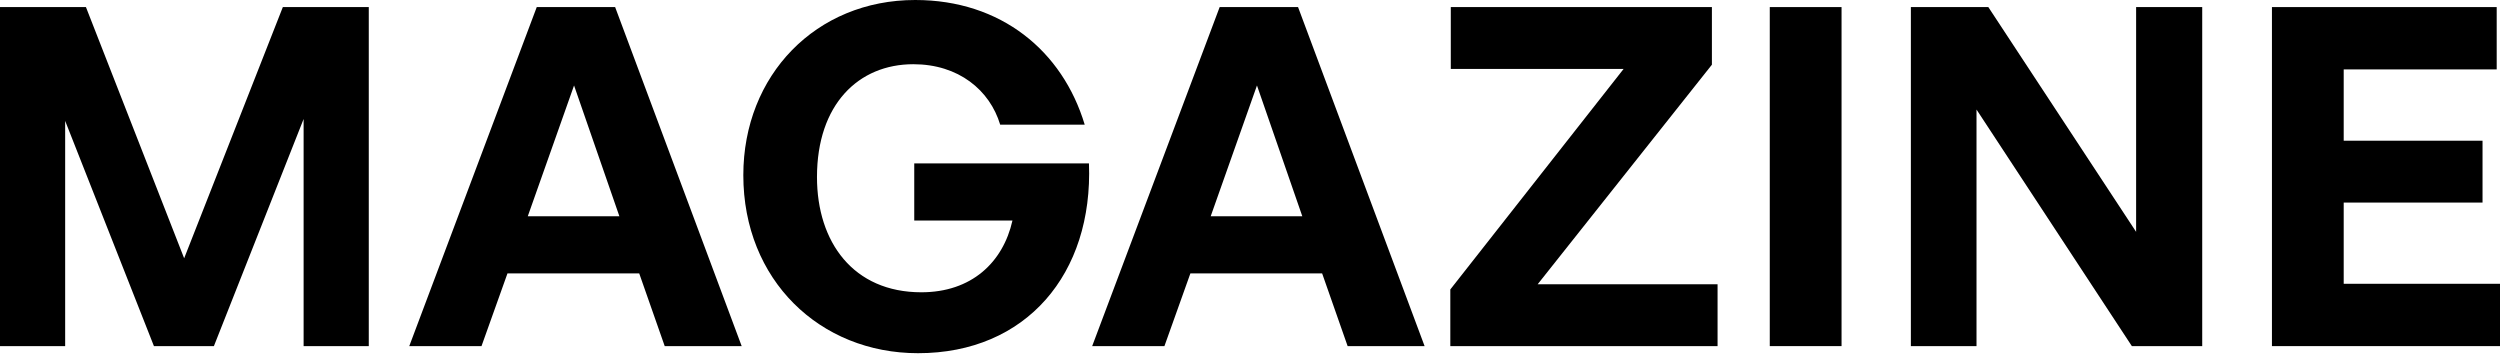
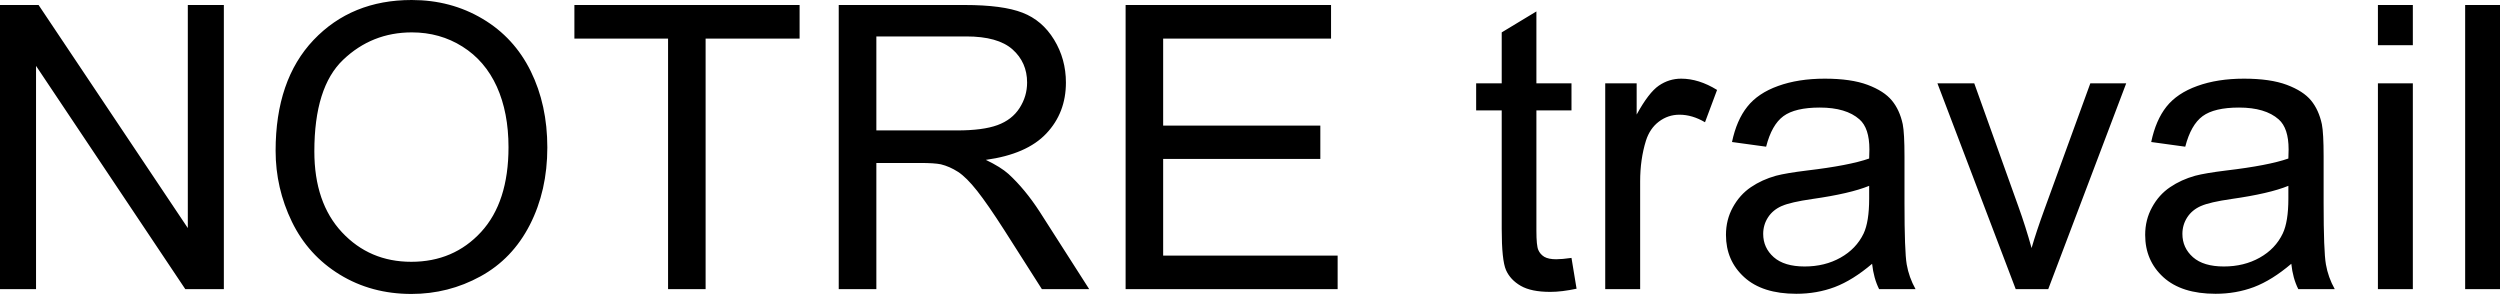
- <svg xmlns="http://www.w3.org/2000/svg" width="1520" height="215" viewBox="0 0 1520 215" fill="none">
-   <path d="M93.591 210.436H130.051L184.598 72.347V210.436H224.217V4.306H171.966L111.965 157.038L52.25 4.306H0V210.436H39.618V73.495L93.591 210.436Z" fill="black" />
-   <path d="M404.145 210.436H450.941L374.001 4.306H326.344L248.83 210.436H292.755L308.545 166.225H388.642L404.145 210.436ZM349.024 51.963L376.585 131.487H320.889L349.024 51.963Z" fill="black" />
-   <path d="M558.162 214.743C623.905 214.743 664.672 166.512 662.088 99.333H555.865V134.071H615.58C609.838 159.622 590.603 177.708 560.171 177.708C518.831 177.708 496.725 147.277 496.725 107.658C496.725 63.447 521.989 39.044 555.291 39.044C582.851 39.044 601.799 54.834 608.115 75.791H659.504C646.011 31.006 608.689 0 556.439 0C496.151 0 451.939 45.647 451.939 106.51C451.939 170.244 498.447 214.743 558.162 214.743Z" fill="black" />
-   <path d="M819.359 210.436H866.155L789.215 4.306H741.558L664.044 210.436H707.968L723.758 166.225H803.856L819.359 210.436ZM764.238 51.963L791.798 131.487H736.103L764.238 51.963Z" fill="black" />
-   <path d="M1044.28 210.436V172.828H934.903L1040.84 39.331V4.306H882.079V41.915H987.154L881.792 175.986V210.436H1044.28Z" fill="black" />
-   <path d="M1119.66 210.436V4.306H1076.02V210.436H1119.66Z" fill="black" />
-   <path d="M1296.17 210.436H1338.95V4.306H1298.76V140.961L1208.9 4.306H1161.81V210.436H1201.72V66.605L1296.17 210.436Z" fill="black" />
-   <path d="M1520 172.541H1424.97V123.161H1509.38V85.553H1424.97V42.202H1517.99V4.306H1381.34V210.436H1520V172.541Z" fill="black" />
+ <svg xmlns="http://www.w3.org/2000/svg" viewBox="0 8.84 314.94 37.03" data-asc="0.9052734375" width="314.94" height="37.03">
+   <defs />
+   <g>
+     <g fill="#000000">
+       <g transform="translate(0, 0)">
+         <path d="M0 45.26L0 9.47L4.86 9.47L23.66 37.57L23.66 9.47L28.20 9.47L28.20 45.26L23.34 45.26L4.54 17.14L4.54 45.26L0 45.26ZM34.72 27.83Q34.72 18.92 39.50 13.88Q44.29 8.84 51.86 8.84Q56.81 8.84 60.79 11.21Q64.77 13.57 66.86 17.81Q68.95 22.05 68.95 27.42Q68.95 32.86 66.75 37.16Q64.55 41.46 60.52 43.66Q56.49 45.87 51.83 45.87Q46.78 45.87 42.80 43.43Q38.82 40.99 36.77 36.77Q34.72 32.54 34.72 27.83M39.60 27.91Q39.60 34.38 43.08 38.10Q46.56 41.82 51.81 41.82Q57.15 41.82 60.61 38.06Q64.06 34.30 64.06 27.39Q64.06 23.02 62.59 19.76Q61.11 16.50 58.26 14.71Q55.42 12.92 51.88 12.92Q46.85 12.92 43.23 16.37Q39.60 19.82 39.60 27.91ZM84.16 45.26L84.16 13.70L72.36 13.70L72.36 9.47L100.73 9.47L100.73 13.70L88.89 13.70L88.89 45.26L84.16 45.26ZM105.66 45.26L105.66 9.47L121.53 9.47Q126.32 9.47 128.81 10.44Q131.30 11.40 132.79 13.84Q134.28 16.28 134.28 19.24Q134.28 23.05 131.81 25.66Q129.35 28.27 124.19 28.98Q126.07 29.88 127.05 30.76Q129.13 32.67 130.98 35.52L137.21 45.26L131.25 45.26L126.51 37.82Q124.44 34.59 123.10 32.89Q121.75 31.18 120.69 30.49Q119.63 29.81 118.53 29.54Q117.72 29.37 115.89 29.37L110.40 29.37L110.40 45.26L105.66 45.26M110.40 25.27L120.58 25.27Q123.83 25.27 125.66 24.60Q127.49 23.93 128.44 22.45Q129.39 20.97 129.39 19.24Q129.39 16.70 127.55 15.06Q125.71 13.43 121.73 13.43L110.40 13.43L110.40 25.27ZM141.80 45.26L141.80 9.47L167.68 9.47L167.68 13.70L146.53 13.70L146.53 24.66L166.33 24.66L166.33 28.86L146.53 28.86L146.53 41.04L168.51 41.04L168.51 45.26L141.80 45.26ZM197.97 41.33L198.61 45.21Q196.75 45.61 195.29 45.61Q192.90 45.61 191.58 44.85Q190.26 44.09 189.72 42.86Q189.18 41.63 189.18 37.67L189.18 22.75L185.96 22.75L185.96 19.34L189.18 19.34L189.18 12.92L193.55 10.28L193.55 19.34L197.97 19.34L197.97 22.75L193.55 22.75L193.55 37.92Q193.55 39.79 193.79 40.33Q194.02 40.87 194.54 41.19Q195.07 41.50 196.04 41.50Q196.78 41.50 197.97 41.33ZM202.22 45.26L202.22 19.34L206.18 19.34L206.18 23.27Q207.69 20.51 208.97 19.63Q210.25 18.75 211.79 18.75Q214.01 18.75 216.31 20.17L214.79 24.24Q213.18 23.29 211.57 23.29Q210.13 23.29 208.98 24.16Q207.84 25.02 207.35 26.56Q206.62 28.91 206.62 31.69L206.62 45.26L202.22 45.26ZM235.84 42.07Q233.40 44.14 231.14 45.00Q228.88 45.85 226.29 45.85Q222.02 45.85 219.73 43.76Q217.43 41.67 217.43 38.43Q217.43 36.52 218.30 34.95Q219.17 33.37 220.57 32.42Q221.97 31.47 223.73 30.98Q225.02 30.64 227.64 30.32Q232.96 29.69 235.47 28.81Q235.50 27.91 235.50 27.66Q235.50 24.98 234.25 23.88Q232.57 22.39 229.25 22.39Q226.15 22.39 224.67 23.47Q223.19 24.56 222.49 27.32L218.19 26.73Q218.77 23.97 220.12 22.28Q221.46 20.58 224.00 19.67Q226.54 18.75 229.88 18.75Q233.20 18.75 235.28 19.53Q237.35 20.31 238.33 21.50Q239.31 22.68 239.70 24.49Q239.92 25.61 239.92 28.54L239.92 34.40Q239.92 40.53 240.20 42.15Q240.48 43.77 241.31 45.26L236.72 45.26Q236.04 43.90 235.84 42.07M235.47 32.25Q233.08 33.23 228.30 33.91Q225.59 34.30 224.46 34.79Q223.34 35.28 222.73 36.22Q222.12 37.16 222.12 38.31Q222.12 40.06 223.45 41.24Q224.78 42.41 227.34 42.41Q229.88 42.41 231.86 41.30Q233.84 40.19 234.77 38.26Q235.47 36.77 235.47 33.86L235.47 32.25ZM253.93 45.26L244.07 19.34L248.71 19.34L254.27 34.86Q255.18 37.38 255.93 40.09Q256.52 38.04 257.57 35.16L263.33 19.34L267.85 19.34L258.03 45.26L253.93 45.26ZM288.65 42.07Q286.21 44.14 283.95 45.00Q281.69 45.85 279.10 45.85Q274.83 45.85 272.53 43.76Q270.24 41.67 270.24 38.43Q270.24 36.52 271.11 34.95Q271.97 33.37 273.38 32.42Q274.78 31.47 276.54 30.98Q277.83 30.64 280.44 30.32Q285.77 29.69 288.28 28.81Q288.31 27.91 288.31 27.66Q288.31 24.98 287.06 23.88Q285.38 22.39 282.06 22.39Q278.96 22.39 277.48 23.47Q276.00 24.56 275.29 27.32L271.00 26.73Q271.58 23.97 272.92 22.28Q274.27 20.58 276.81 19.67Q279.35 18.75 282.69 18.75Q286.01 18.75 288.09 19.53Q290.16 20.31 291.14 21.50Q292.11 22.68 292.50 24.49Q292.72 25.61 292.72 28.54L292.72 34.40Q292.72 40.53 293.01 42.15Q293.29 43.77 294.12 45.26L289.53 45.26Q288.84 43.90 288.65 42.07M288.28 32.25Q285.89 33.23 281.10 33.91Q278.39 34.30 277.27 34.79Q276.15 35.28 275.54 36.22Q274.93 37.16 274.93 38.31Q274.93 40.06 276.26 41.24Q277.59 42.41 280.15 42.41Q282.69 42.41 284.67 41.30Q286.65 40.19 287.57 38.26Q288.28 36.77 288.28 33.86L288.28 32.25ZM299.56 14.53L299.56 9.47L303.96 9.47L303.96 14.53L299.56 14.53M299.56 45.26L299.56 19.34L303.96 19.34L303.96 45.26L299.56 45.26ZM310.55 45.26L310.55 9.47L314.94 9.47L314.94 45.26L310.55 45.26Z" />
+       </g>
+     </g>
+   </g>
</svg>
